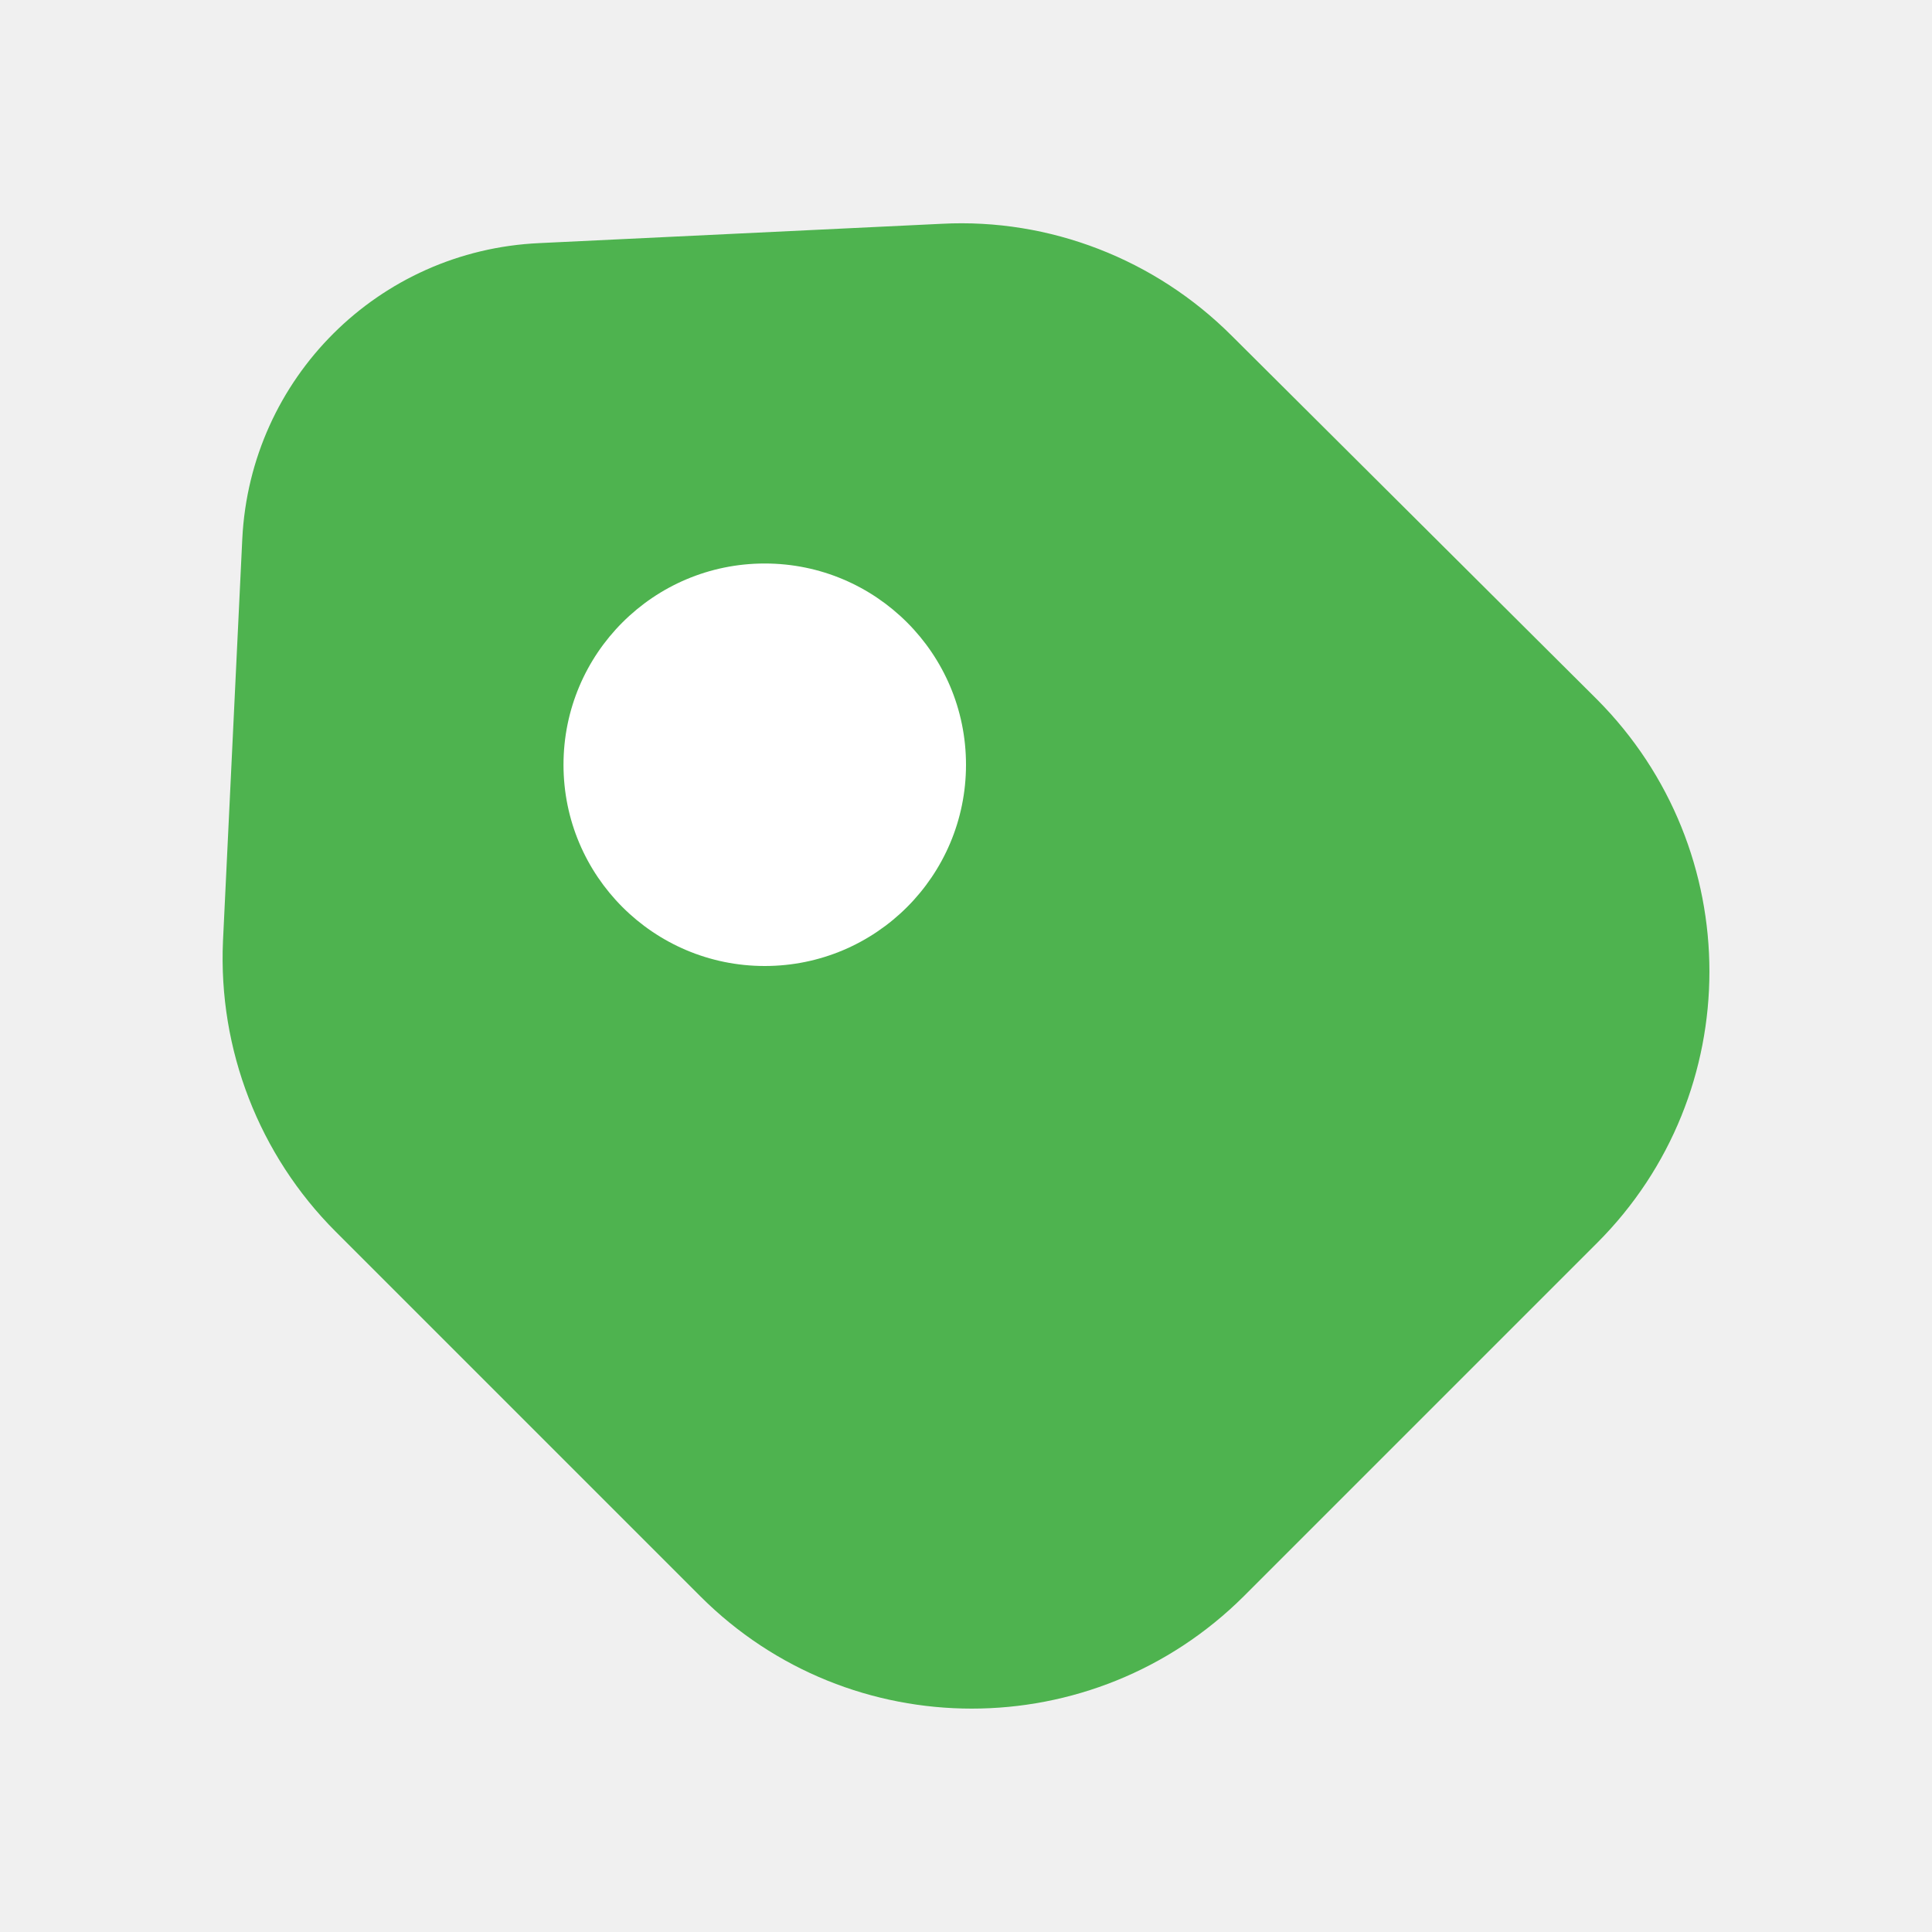
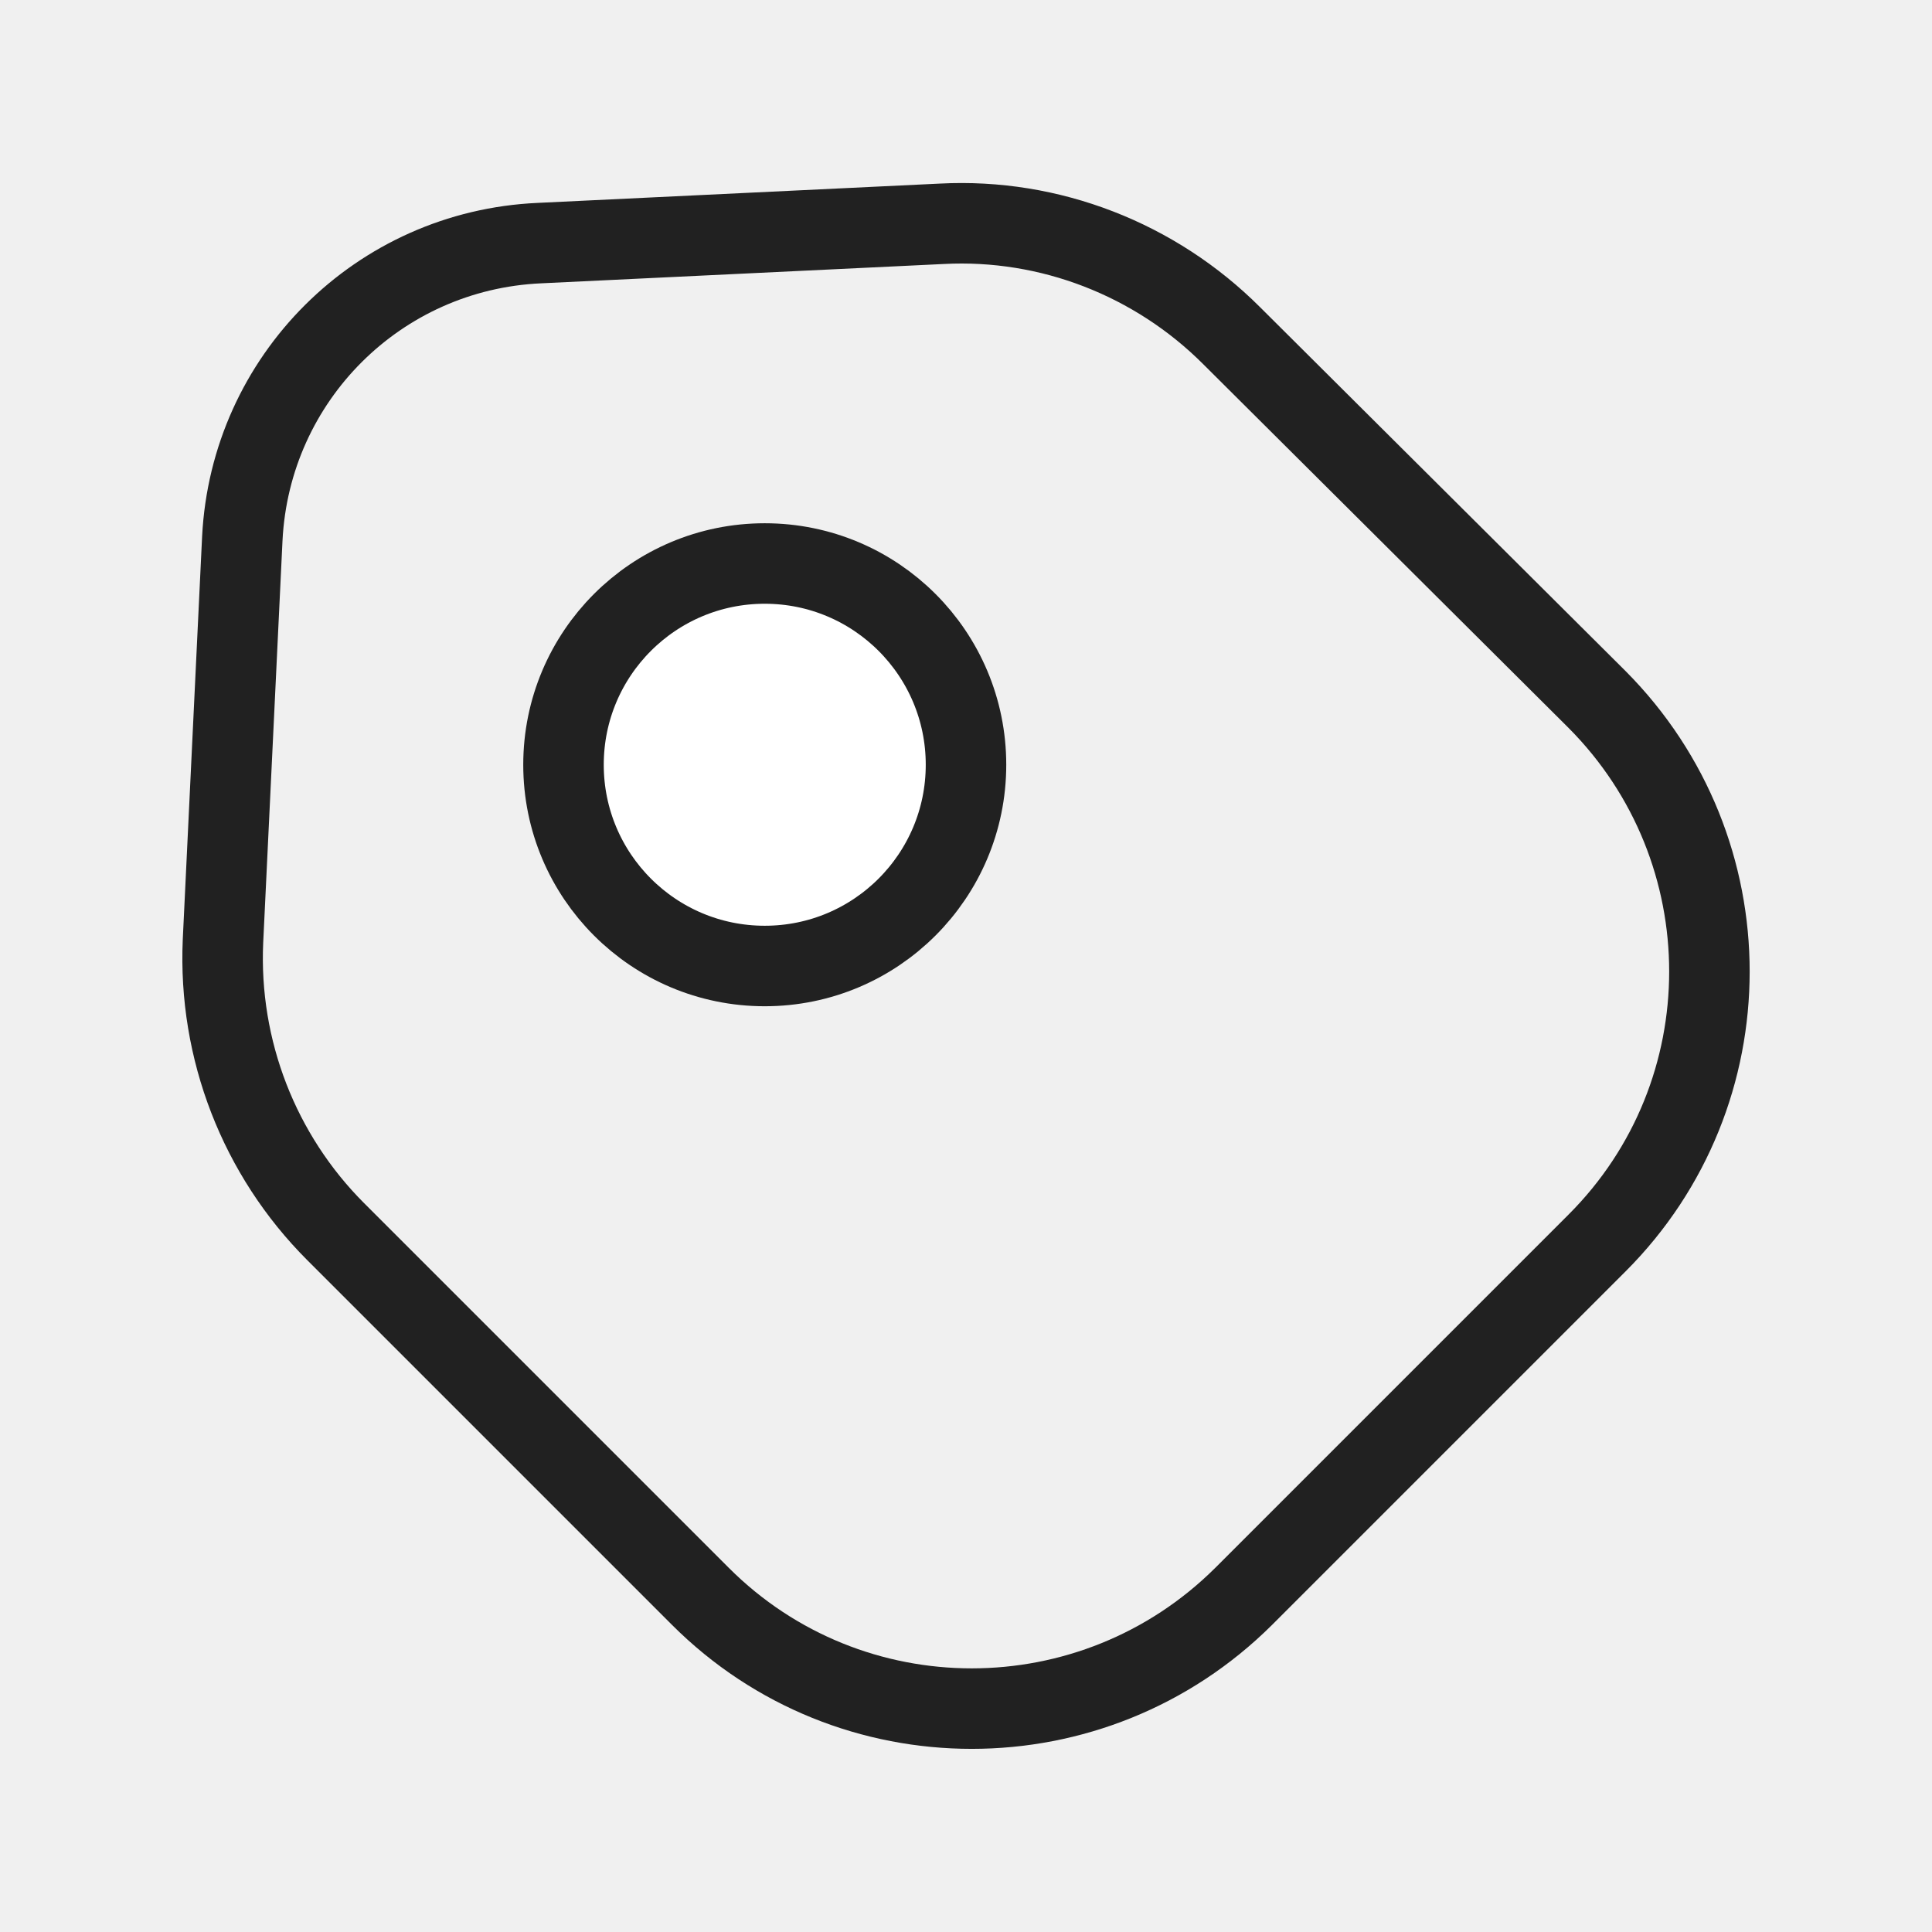
<svg xmlns="http://www.w3.org/2000/svg" width="24" height="24" viewBox="0 0 24 24" fill="none">
-   <path d="M4.17 15.3L8.7 19.83C10.56 21.69 13.58 21.69 15.45 19.83L19.84 15.44C21.7 13.58 21.7 10.56 19.84 8.69L15.3 4.17C14.35 3.22 13.04 2.71 11.7 2.78L6.7 3.02C4.7 3.11 3.11 4.7 3.01 6.69L2.77 11.69C2.71 13.04 3.22 14.35 4.17 15.3Z" fill="#4EB34F" />
-   <path d="M9.5 12C10.881 12 12 10.881 12 9.5C12 8.119 10.881 7 9.5 7C8.119 7 7 8.119 7 9.5C7 10.881 8.119 12 9.5 12Z" fill="white" />
+   <path d="M4.17 15.3L8.7 19.83C10.56 21.69 13.58 21.69 15.45 19.83L19.84 15.44C21.7 13.58 21.7 10.56 19.84 8.69L15.3 4.17C14.35 3.22 13.04 2.71 11.7 2.78L6.7 3.02C4.7 3.11 3.11 4.7 3.01 6.69L2.77 11.69C2.71 13.04 3.22 14.35 4.17 15.3Z" fill="none" stroke="#212121" strokeWidth="1.75" strokeLinecap="round" strokeLinejoin="round" />
+   <path d="M9.5 12C10.881 12 12 10.881 12 9.5C12 8.119 10.881 7 9.5 7C8.119 7 7 8.119 7 9.5C7 10.881 8.119 12 9.5 12Z" fill="white" stroke="#212121" strokeWidth="1.75" strokeLinecap="round" strokeLinejoin="round" />
</svg>
